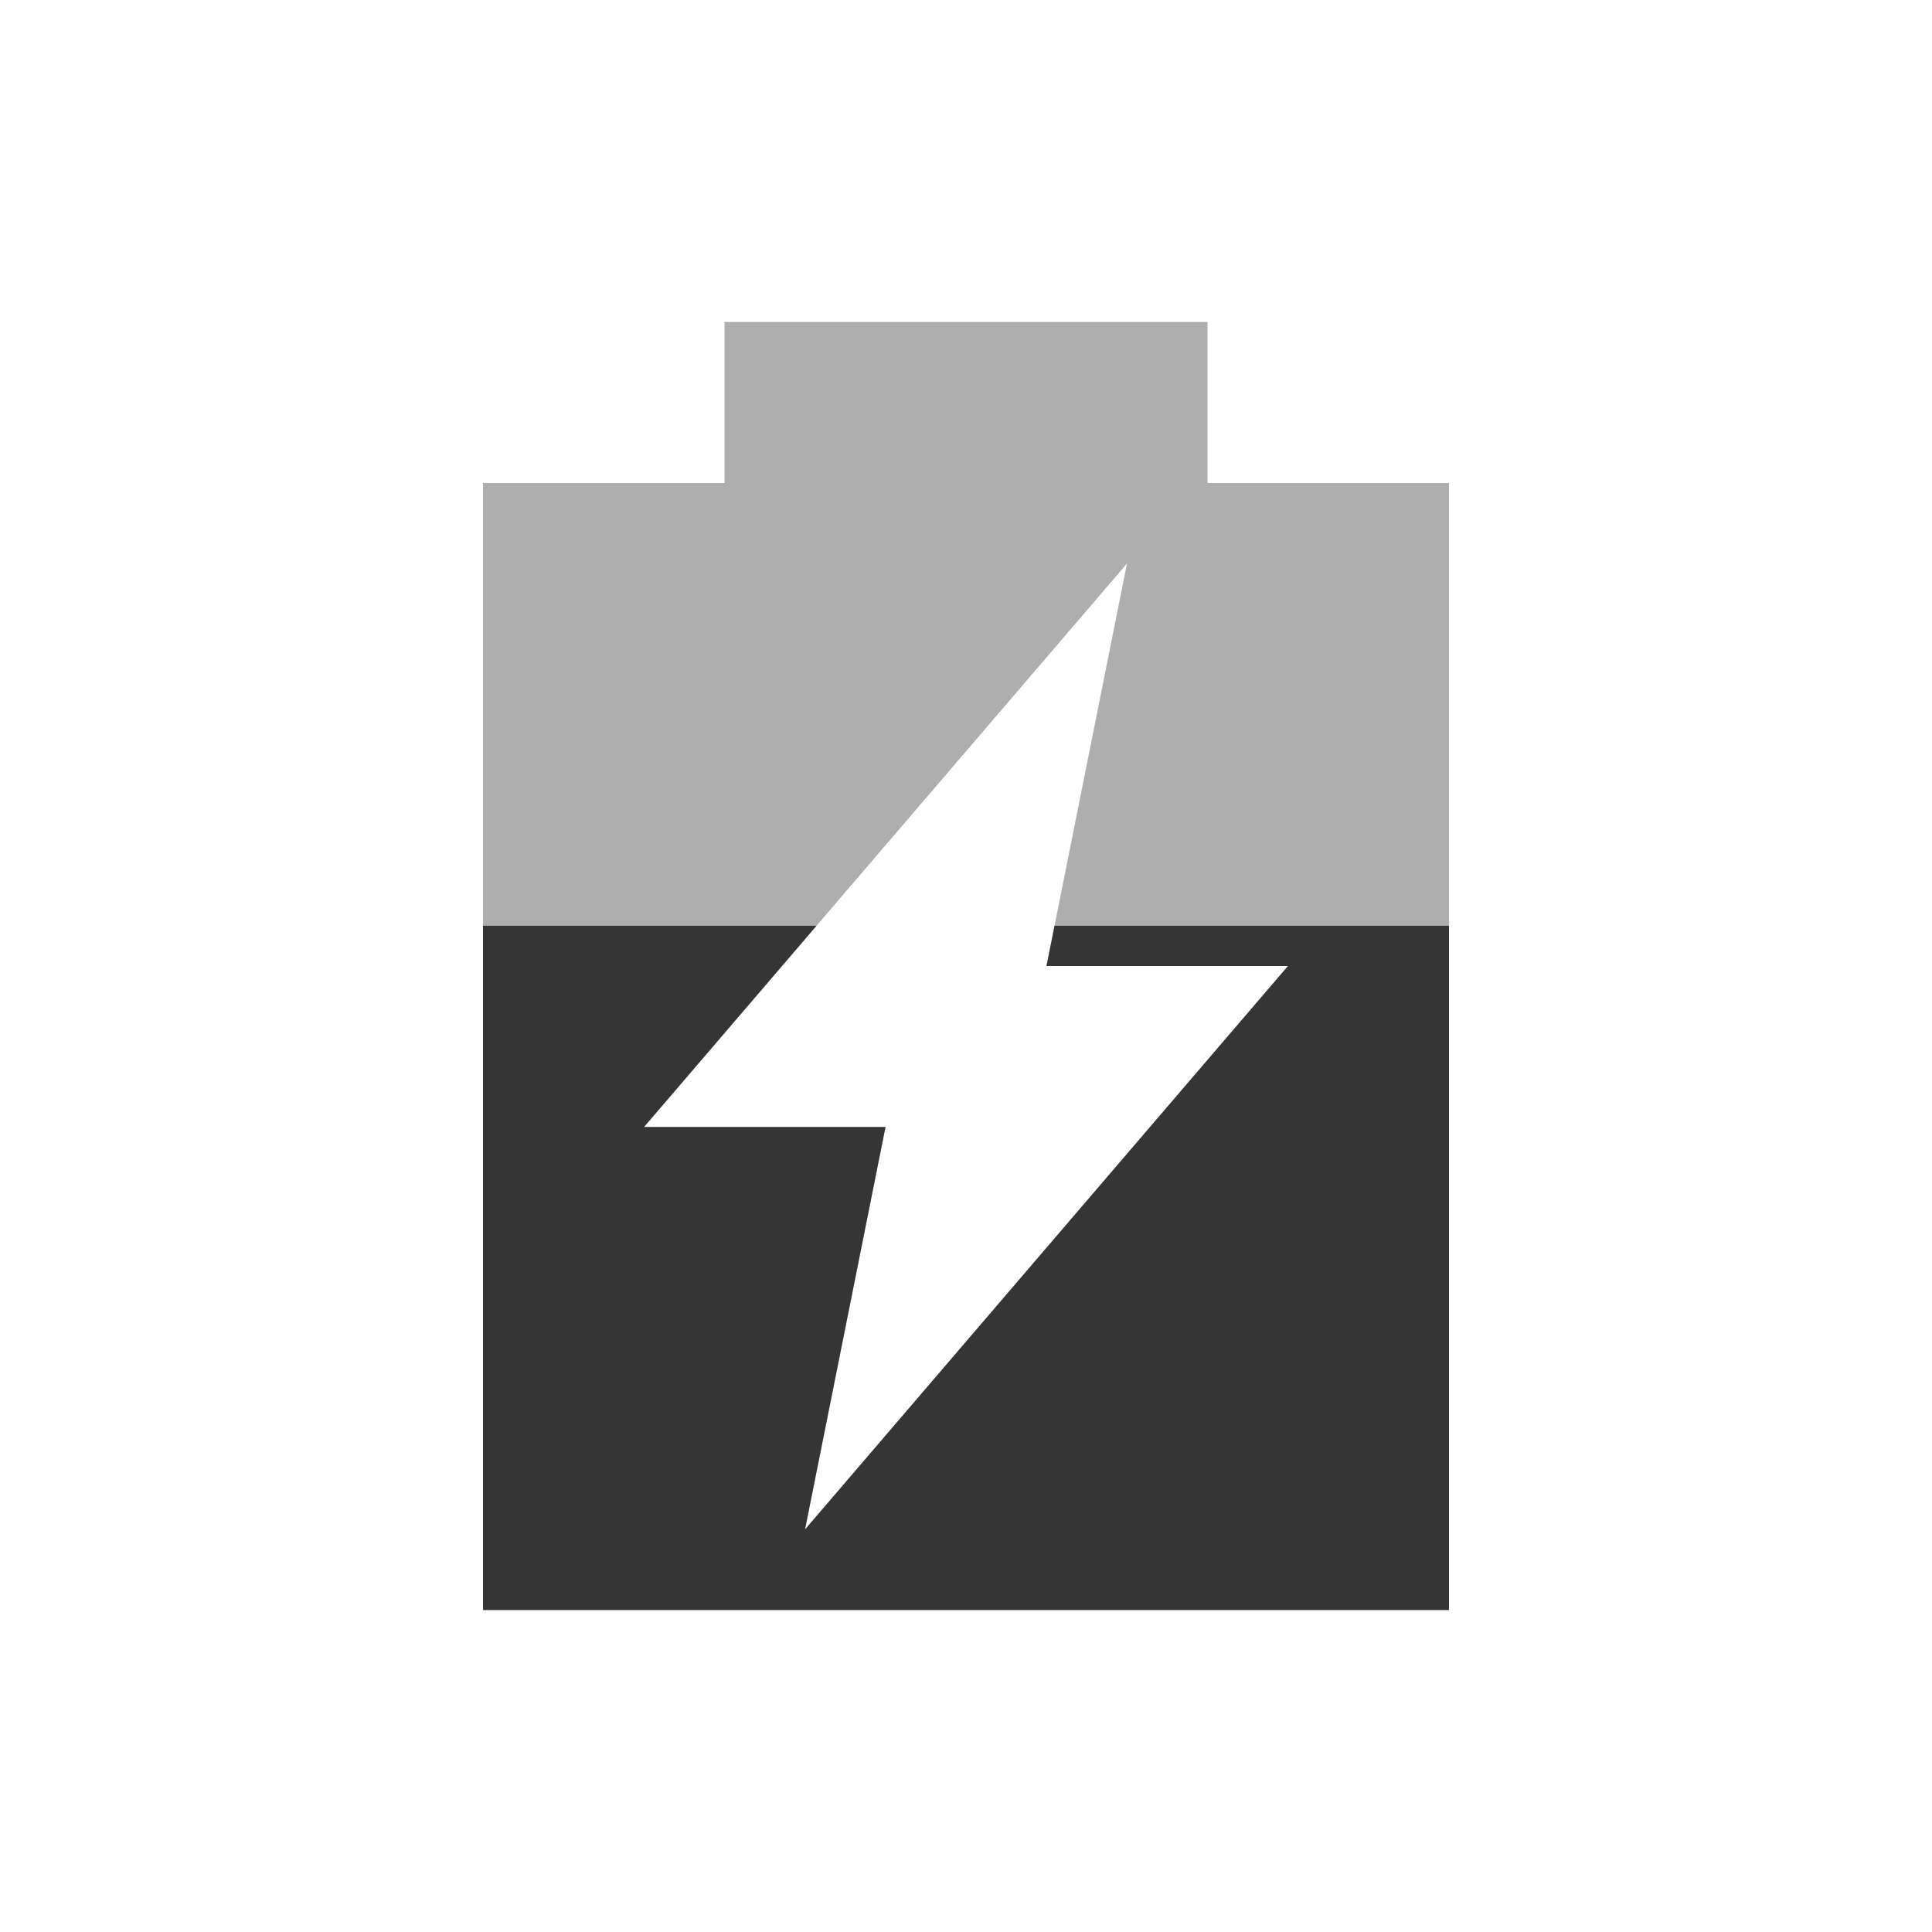
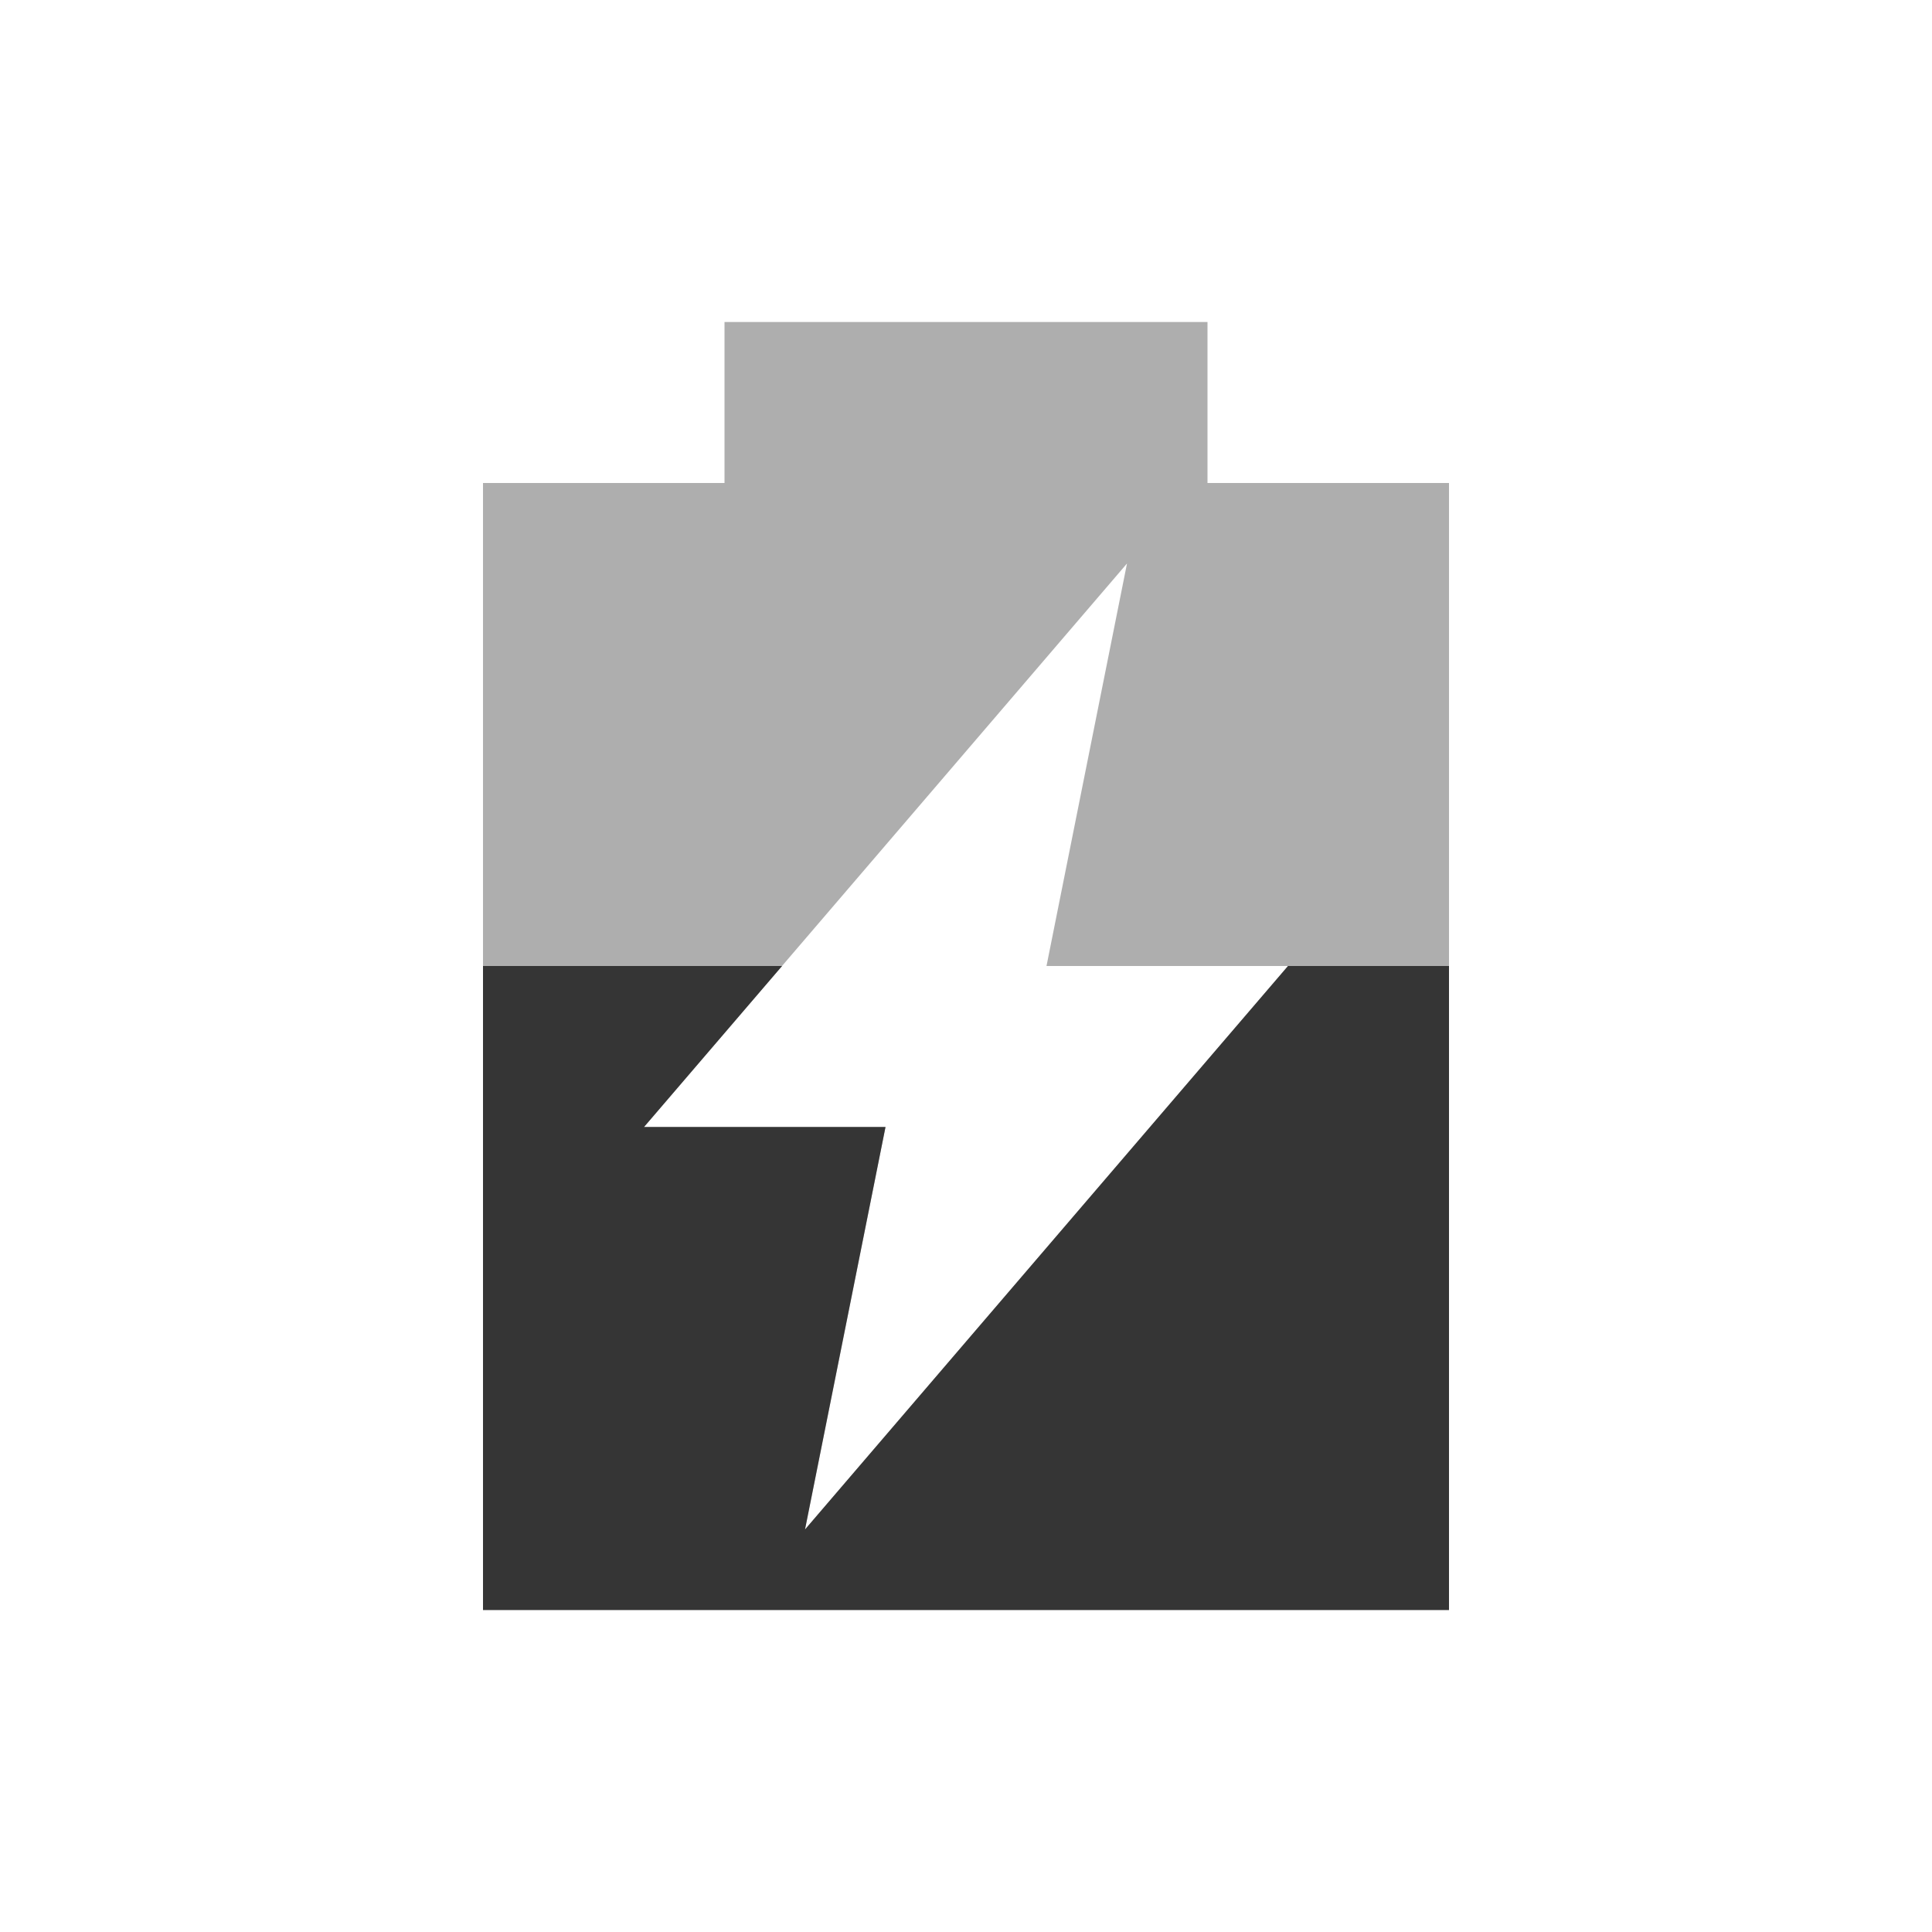
<svg xmlns="http://www.w3.org/2000/svg" width="24" viewBox="0 0 24 24" height="24" id="svg2" version="1.1">
  <defs id="defs12" />
  <path style="opacity:0.4;fill:#353535;fill-opacity:1" d="M 9,4 9,6 6,6 6,20 18,20 18,6 15,6 15,4 9,4 Z m 5,3 -1,5 3,0 -6,7 1,-5 -3,0 6,-7 z" id="path6" />
-   <path style="fill:#353535;fill-opacity:1" d="m 6,11.5 0,8.5 12,0 0,-8.5 -4.9,0 L 13,12 l 3,0 -6,7 1,-5 -3,0 2.143,-2.5 L 6,11.5 Z" id="path8" />
+   <path style="opacity:1;fill:#353535;fill-opacity:1" d="m 6,12 0,8 12,0 0,-8 -2,0 -6,7 1,-5 L 8,14 9.715,12 6,12 Z" id="path6-0" />
</svg>
